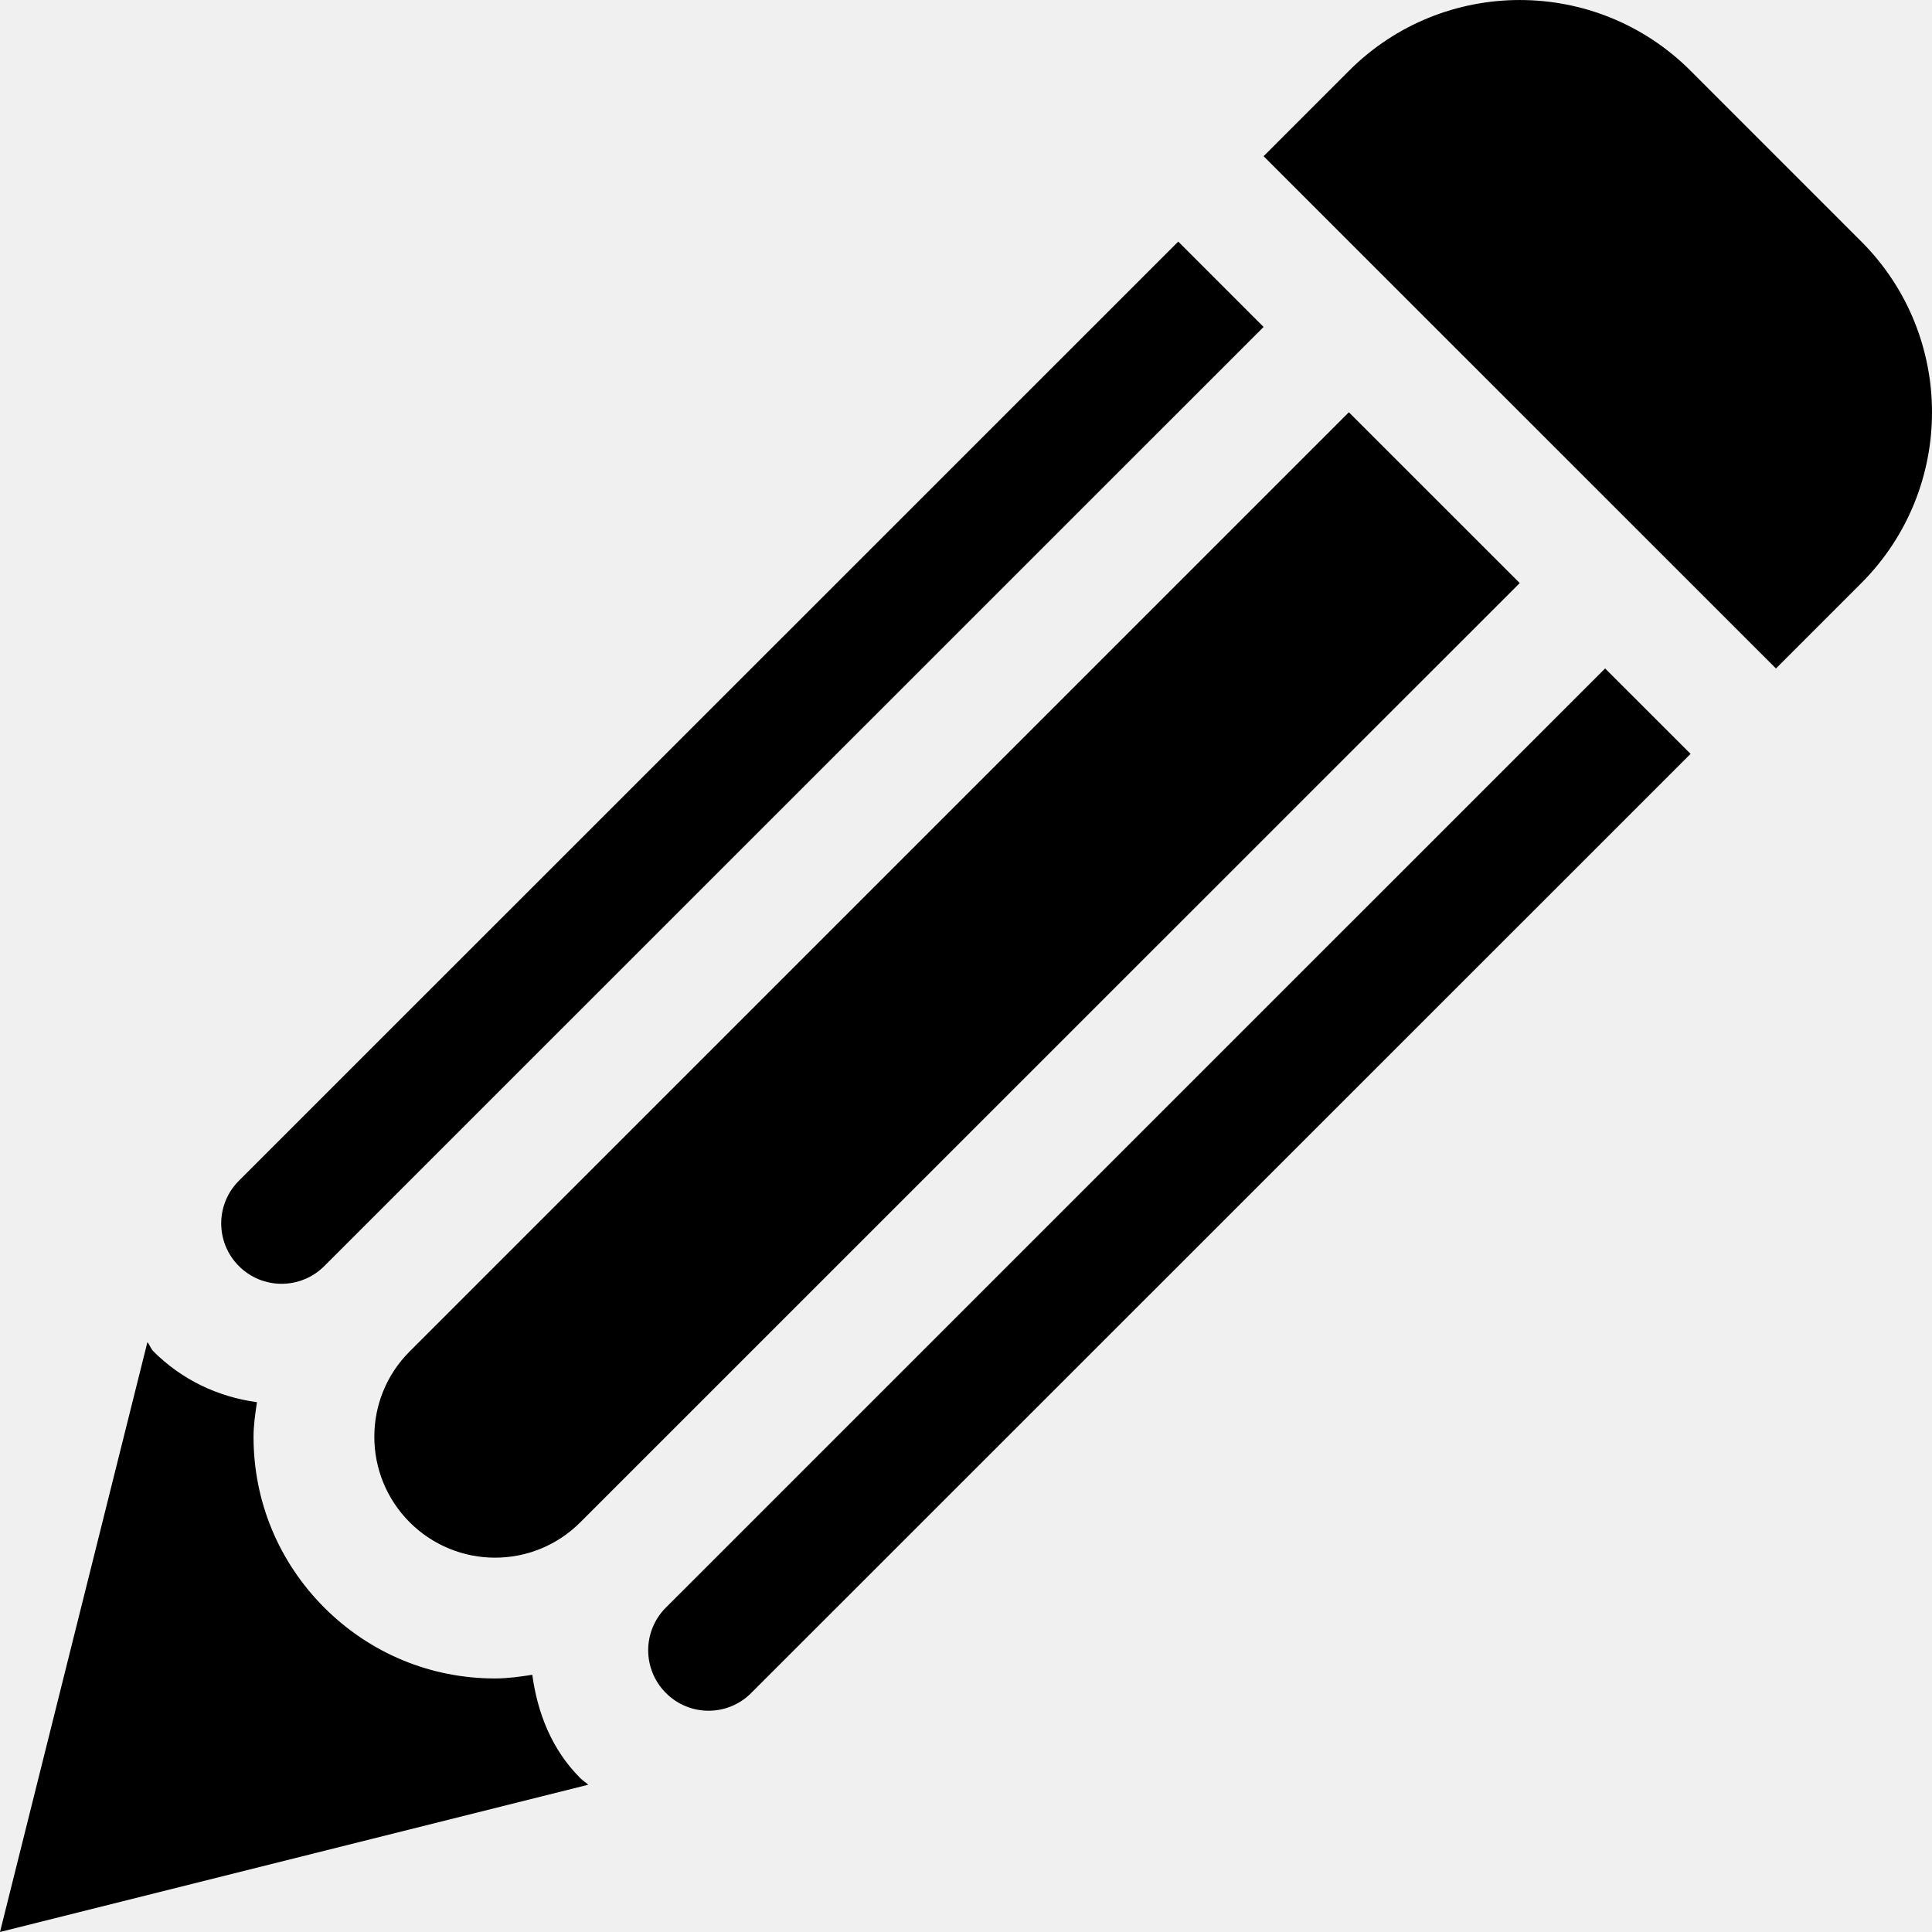
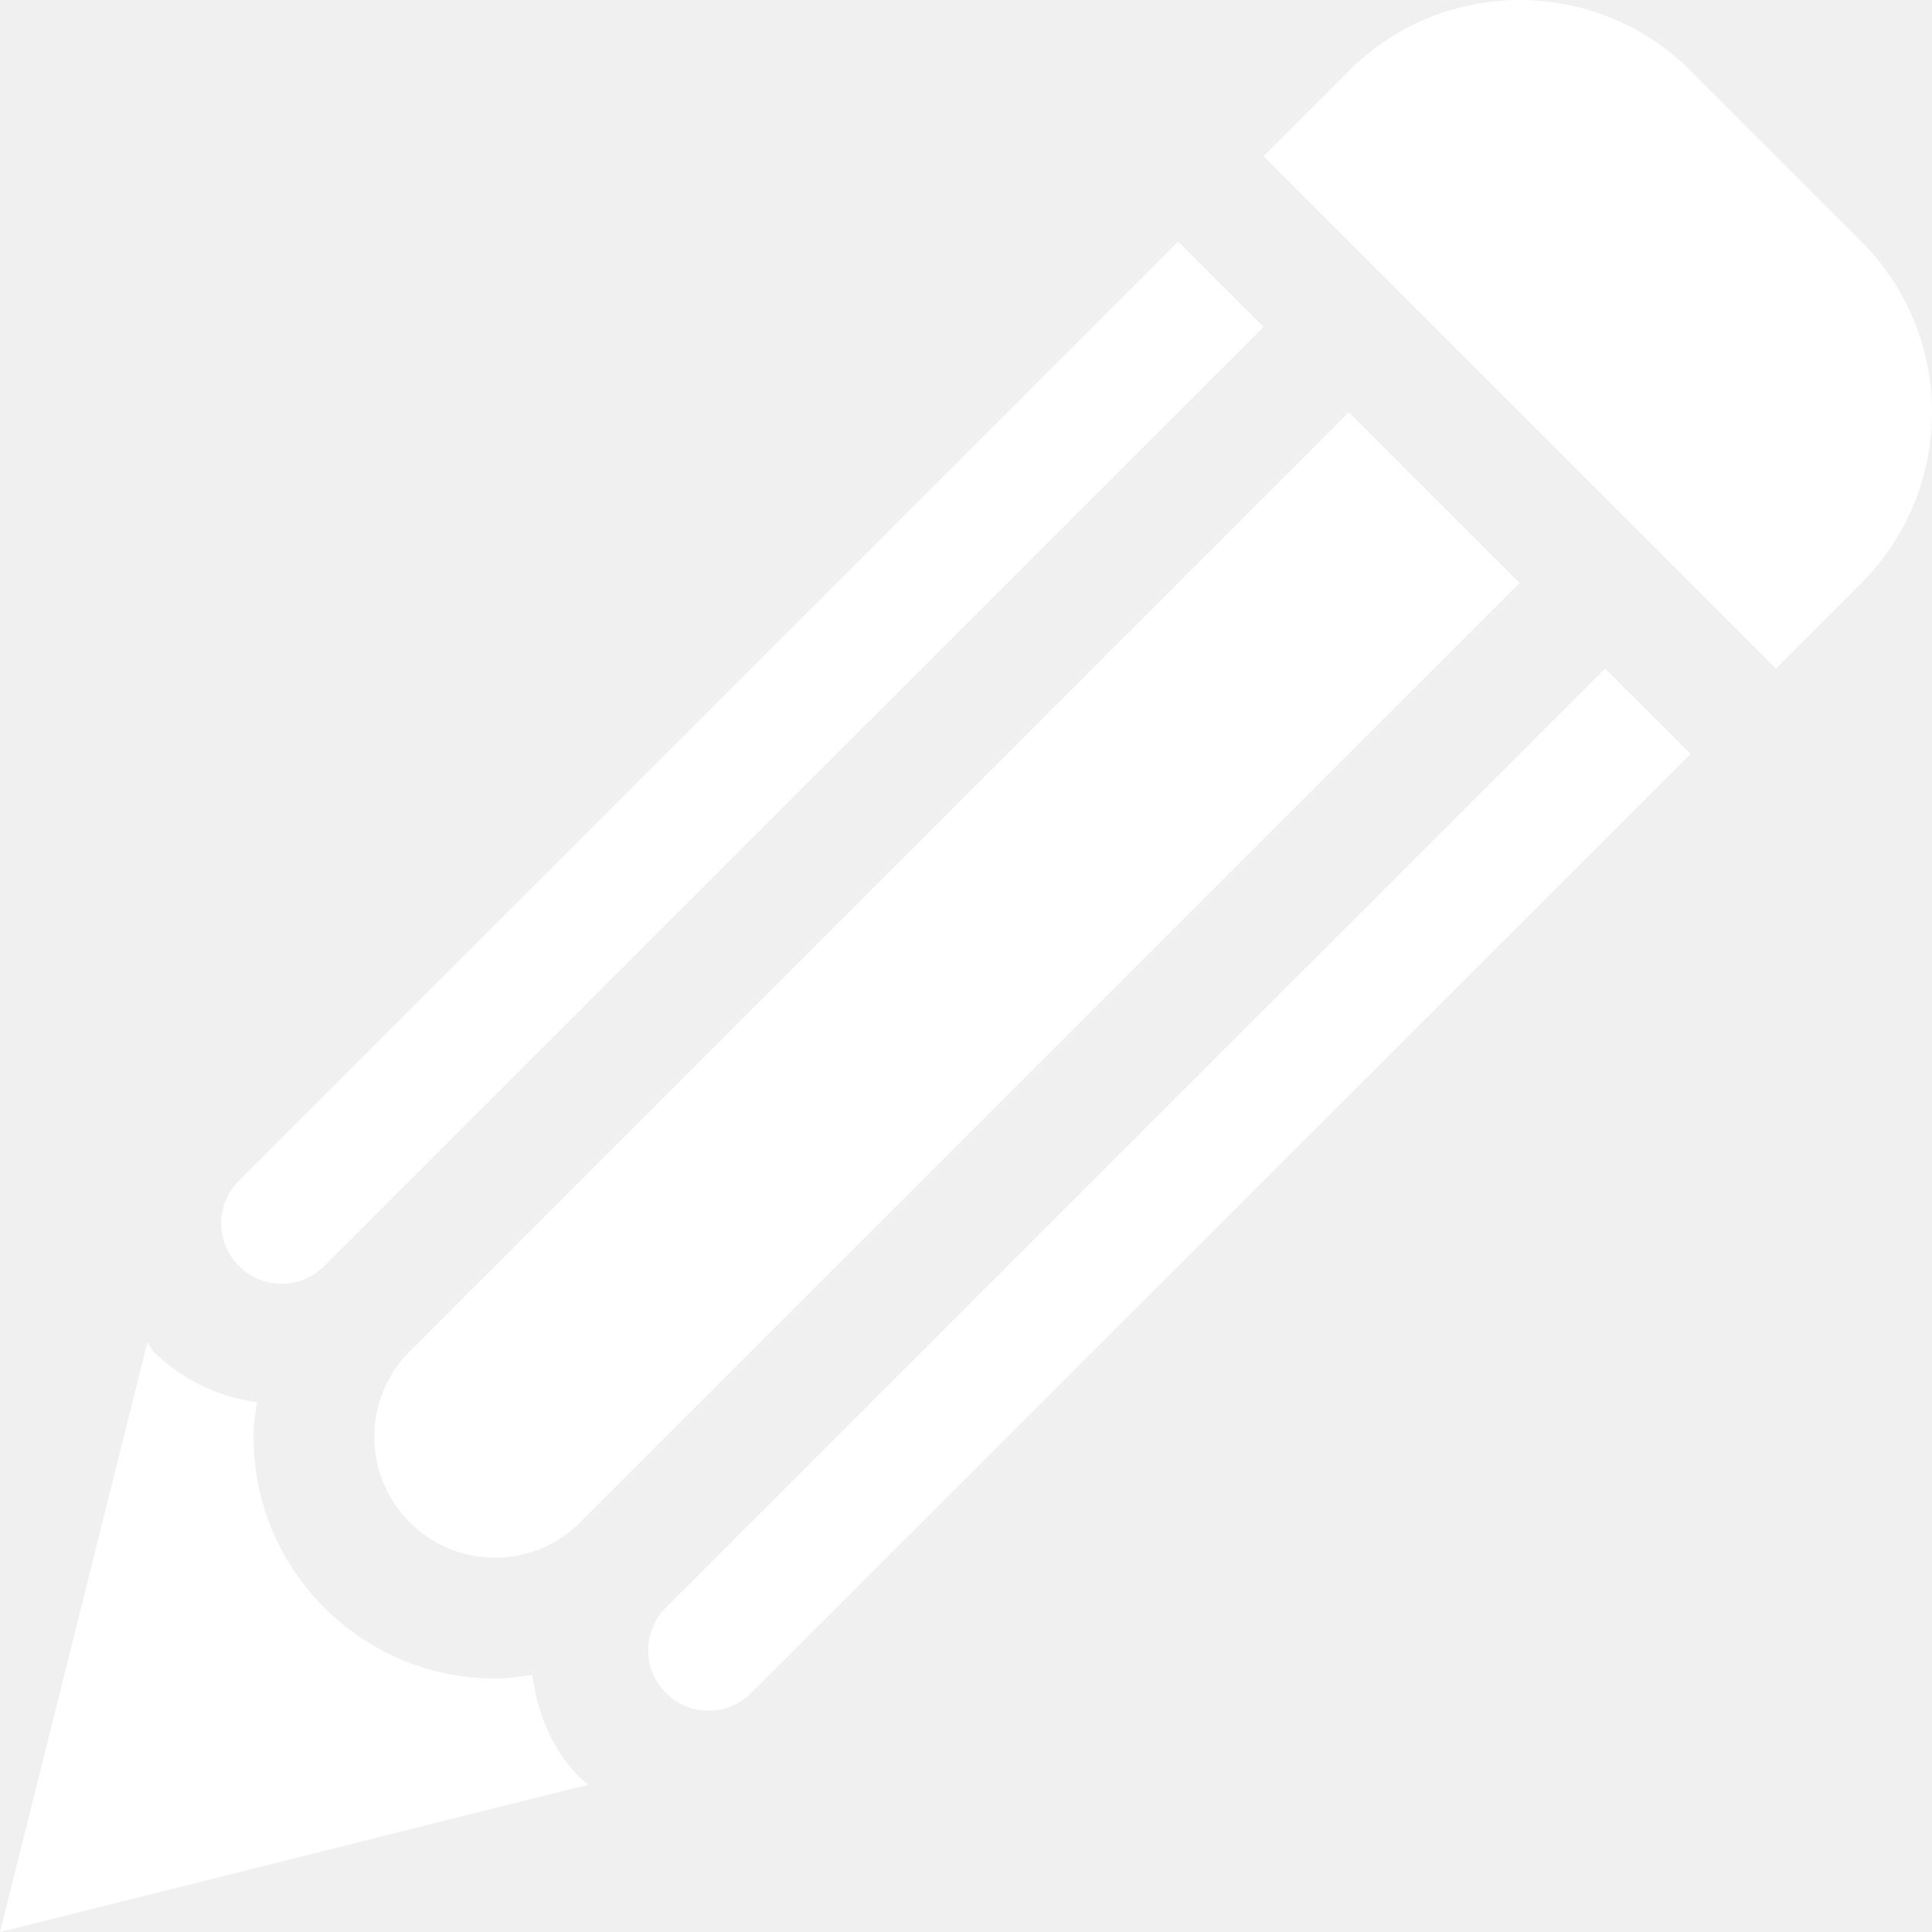
- <svg xmlns="http://www.w3.org/2000/svg" version="1.1" id="Capa_1" x="0px" y="0px" width="20px" height="20px" viewBox="0 0 485.219 485.22" style="enable-background:new 0 0 485.219 485.22;" xml:space="preserve">
+ <svg xmlns="http://www.w3.org/2000/svg" version="1.1" id="Capa_1" x="0px" y="0px" width="20px" height="20px" viewBox="0 0 485.219 485.22" fill="white" style="enable-background:new 0 0 485.219 485.22;" xml:space="preserve">
  <g>
    <path d="M467.476,146.438l-21.445,21.455L317.35,39.23l21.445-21.457c23.689-23.692,62.104-23.692,85.795,0l42.886,42.897   C491.133,84.349,491.133,122.748,467.476,146.438z M167.233,403.748c-5.922,5.922-5.922,15.513,0,21.436   c5.925,5.955,15.521,5.955,21.443,0L424.59,189.335l-21.469-21.457L167.233,403.748z M60,296.54c-5.925,5.927-5.925,15.514,0,21.44   c5.922,5.923,15.518,5.923,21.443,0L317.35,82.113L295.914,60.67L60,296.54z M338.767,103.54L102.881,339.421   c-11.845,11.822-11.815,31.041,0,42.886c11.85,11.846,31.038,11.901,42.914-0.032l235.886-235.837L338.767,103.54z    M145.734,446.572c-7.253-7.262-10.749-16.465-12.05-25.948c-3.083,0.476-6.188,0.919-9.36,0.919   c-16.202,0-31.419-6.333-42.881-17.795c-11.462-11.491-17.77-26.687-17.77-42.887c0-2.954,0.443-5.833,0.859-8.703   c-9.803-1.335-18.864-5.629-25.972-12.737c-0.682-0.677-0.917-1.596-1.538-2.338L0,485.216l147.748-36.986   C147.097,447.637,146.36,447.193,145.734,446.572z" />
  </g>
  <g>
</g>
  <g>
</g>
  <g>
</g>
  <g>
</g>
  <g>
</g>
  <g>
</g>
  <g>
</g>
  <g>
</g>
  <g>
</g>
  <g>
</g>
  <g>
</g>
  <g>
</g>
  <g>
</g>
  <g>
</g>
  <g>
</g>
</svg>
